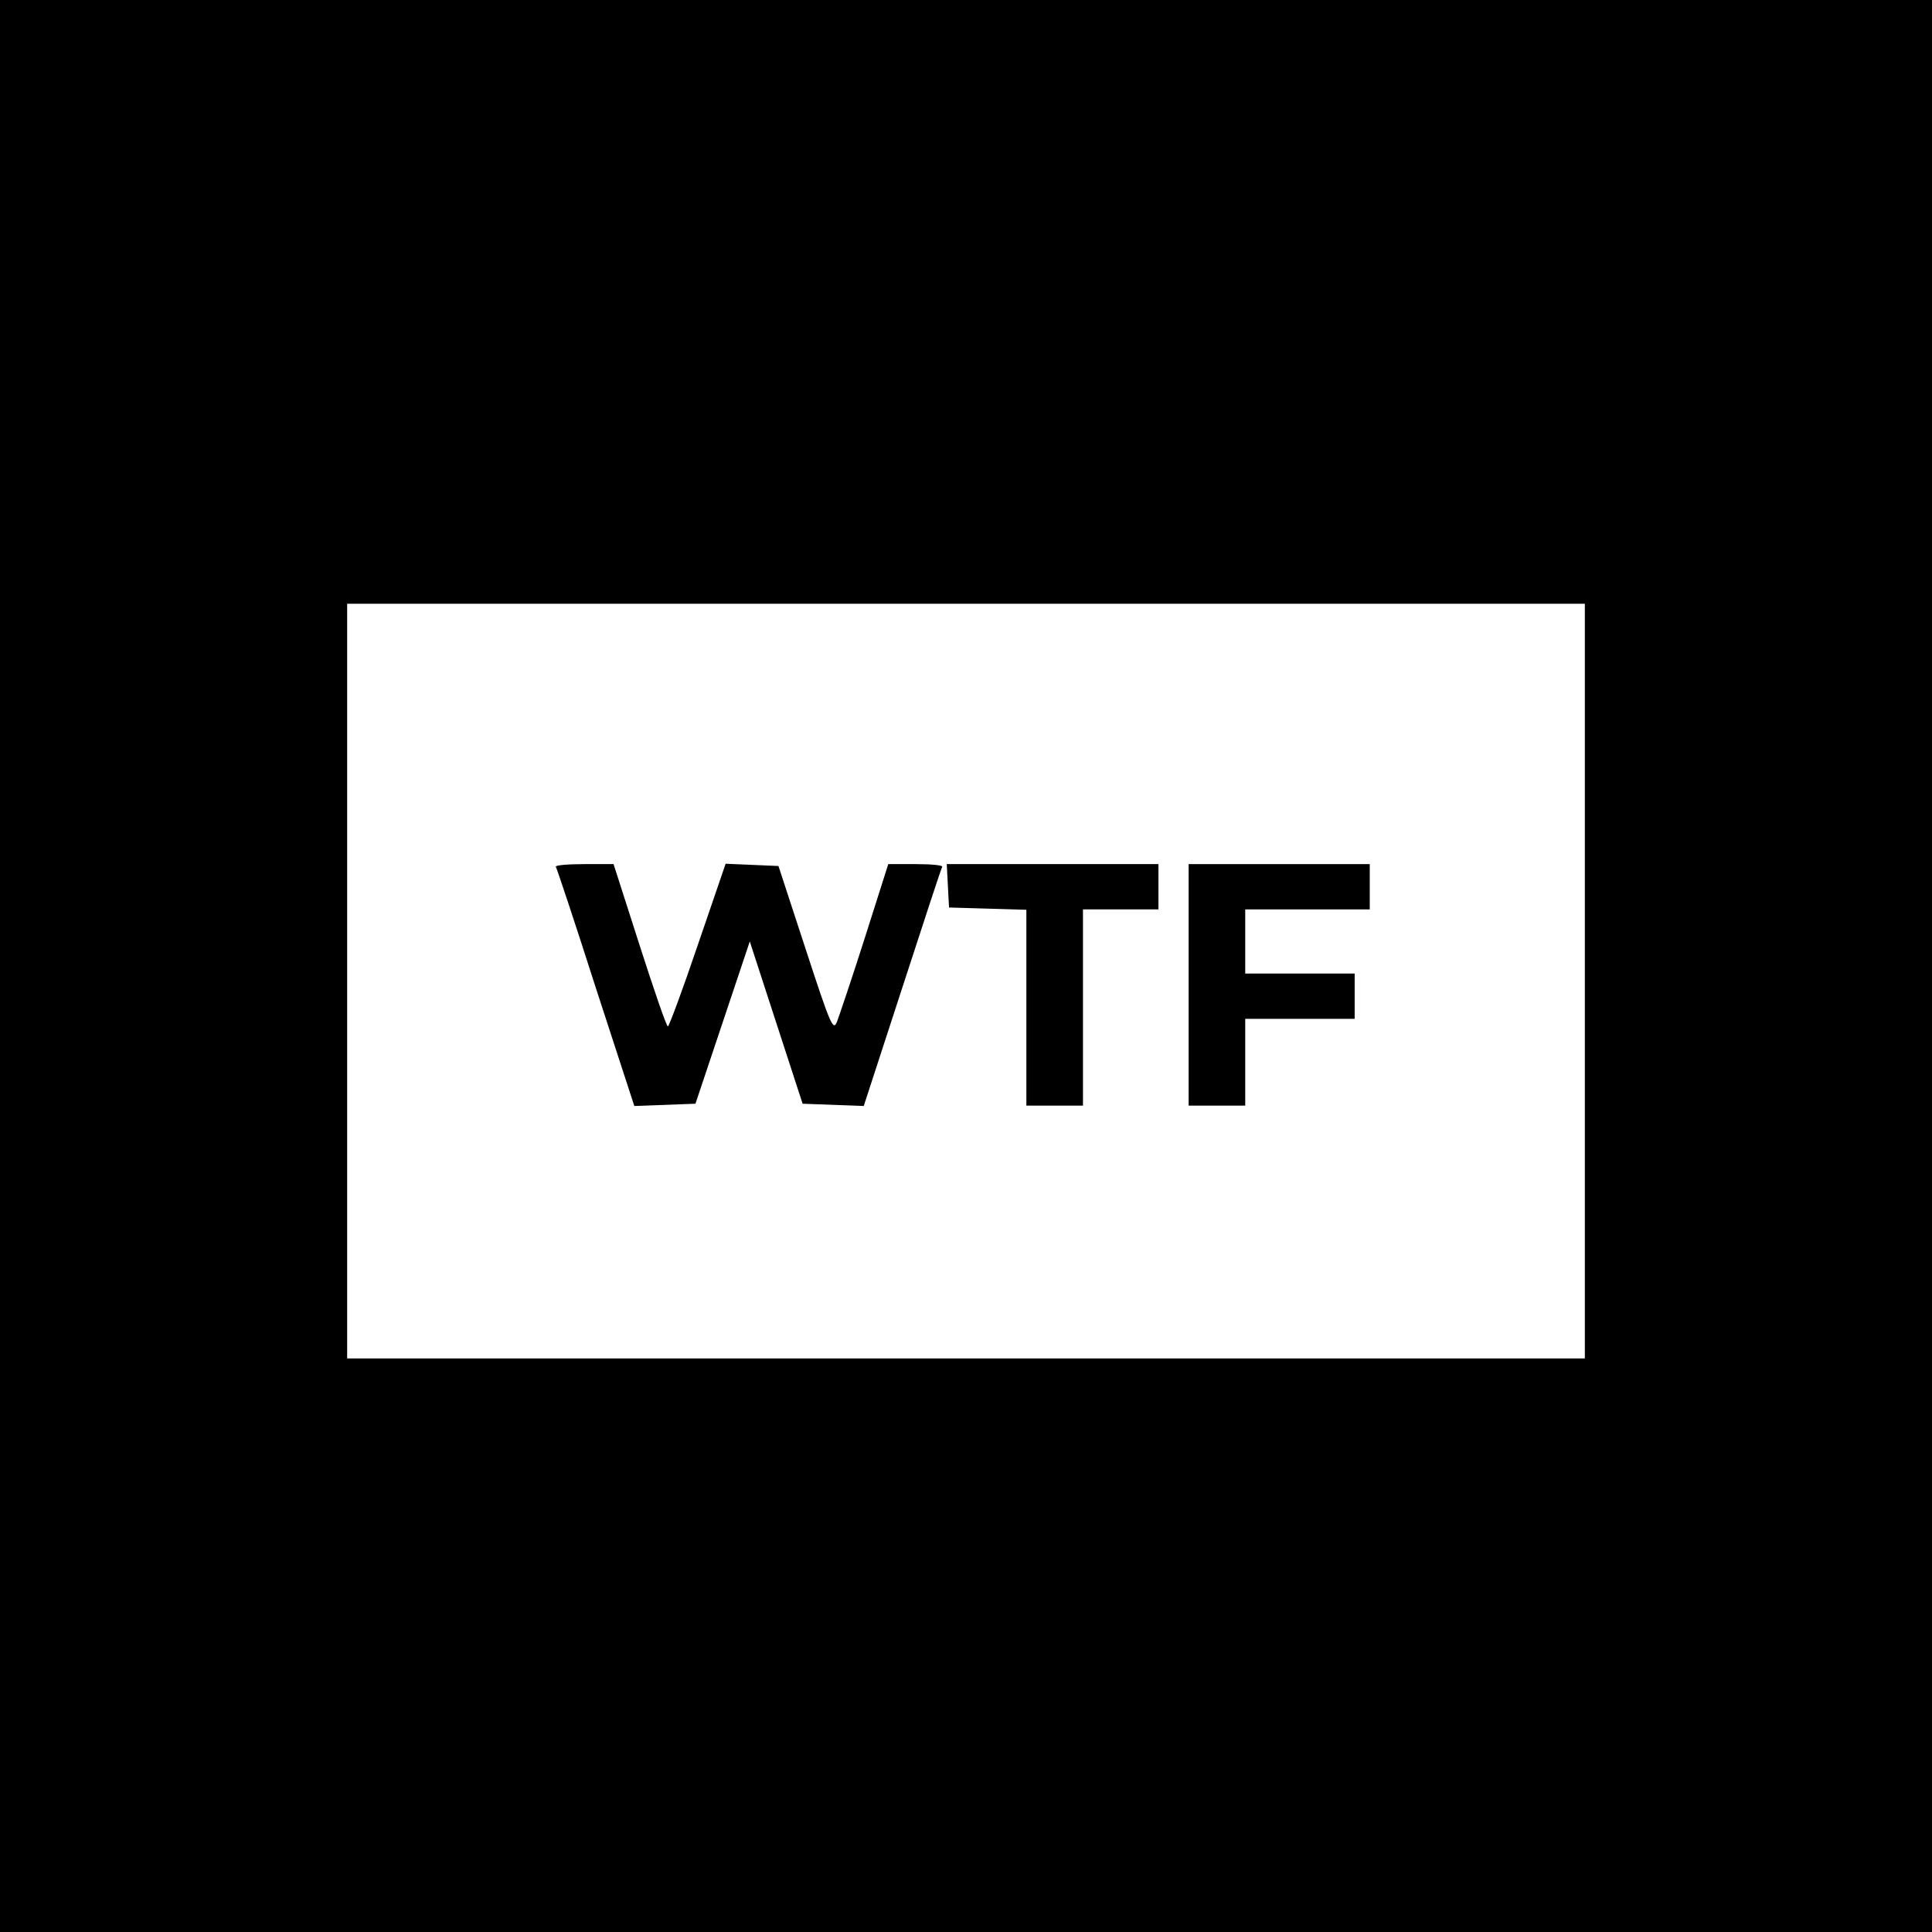
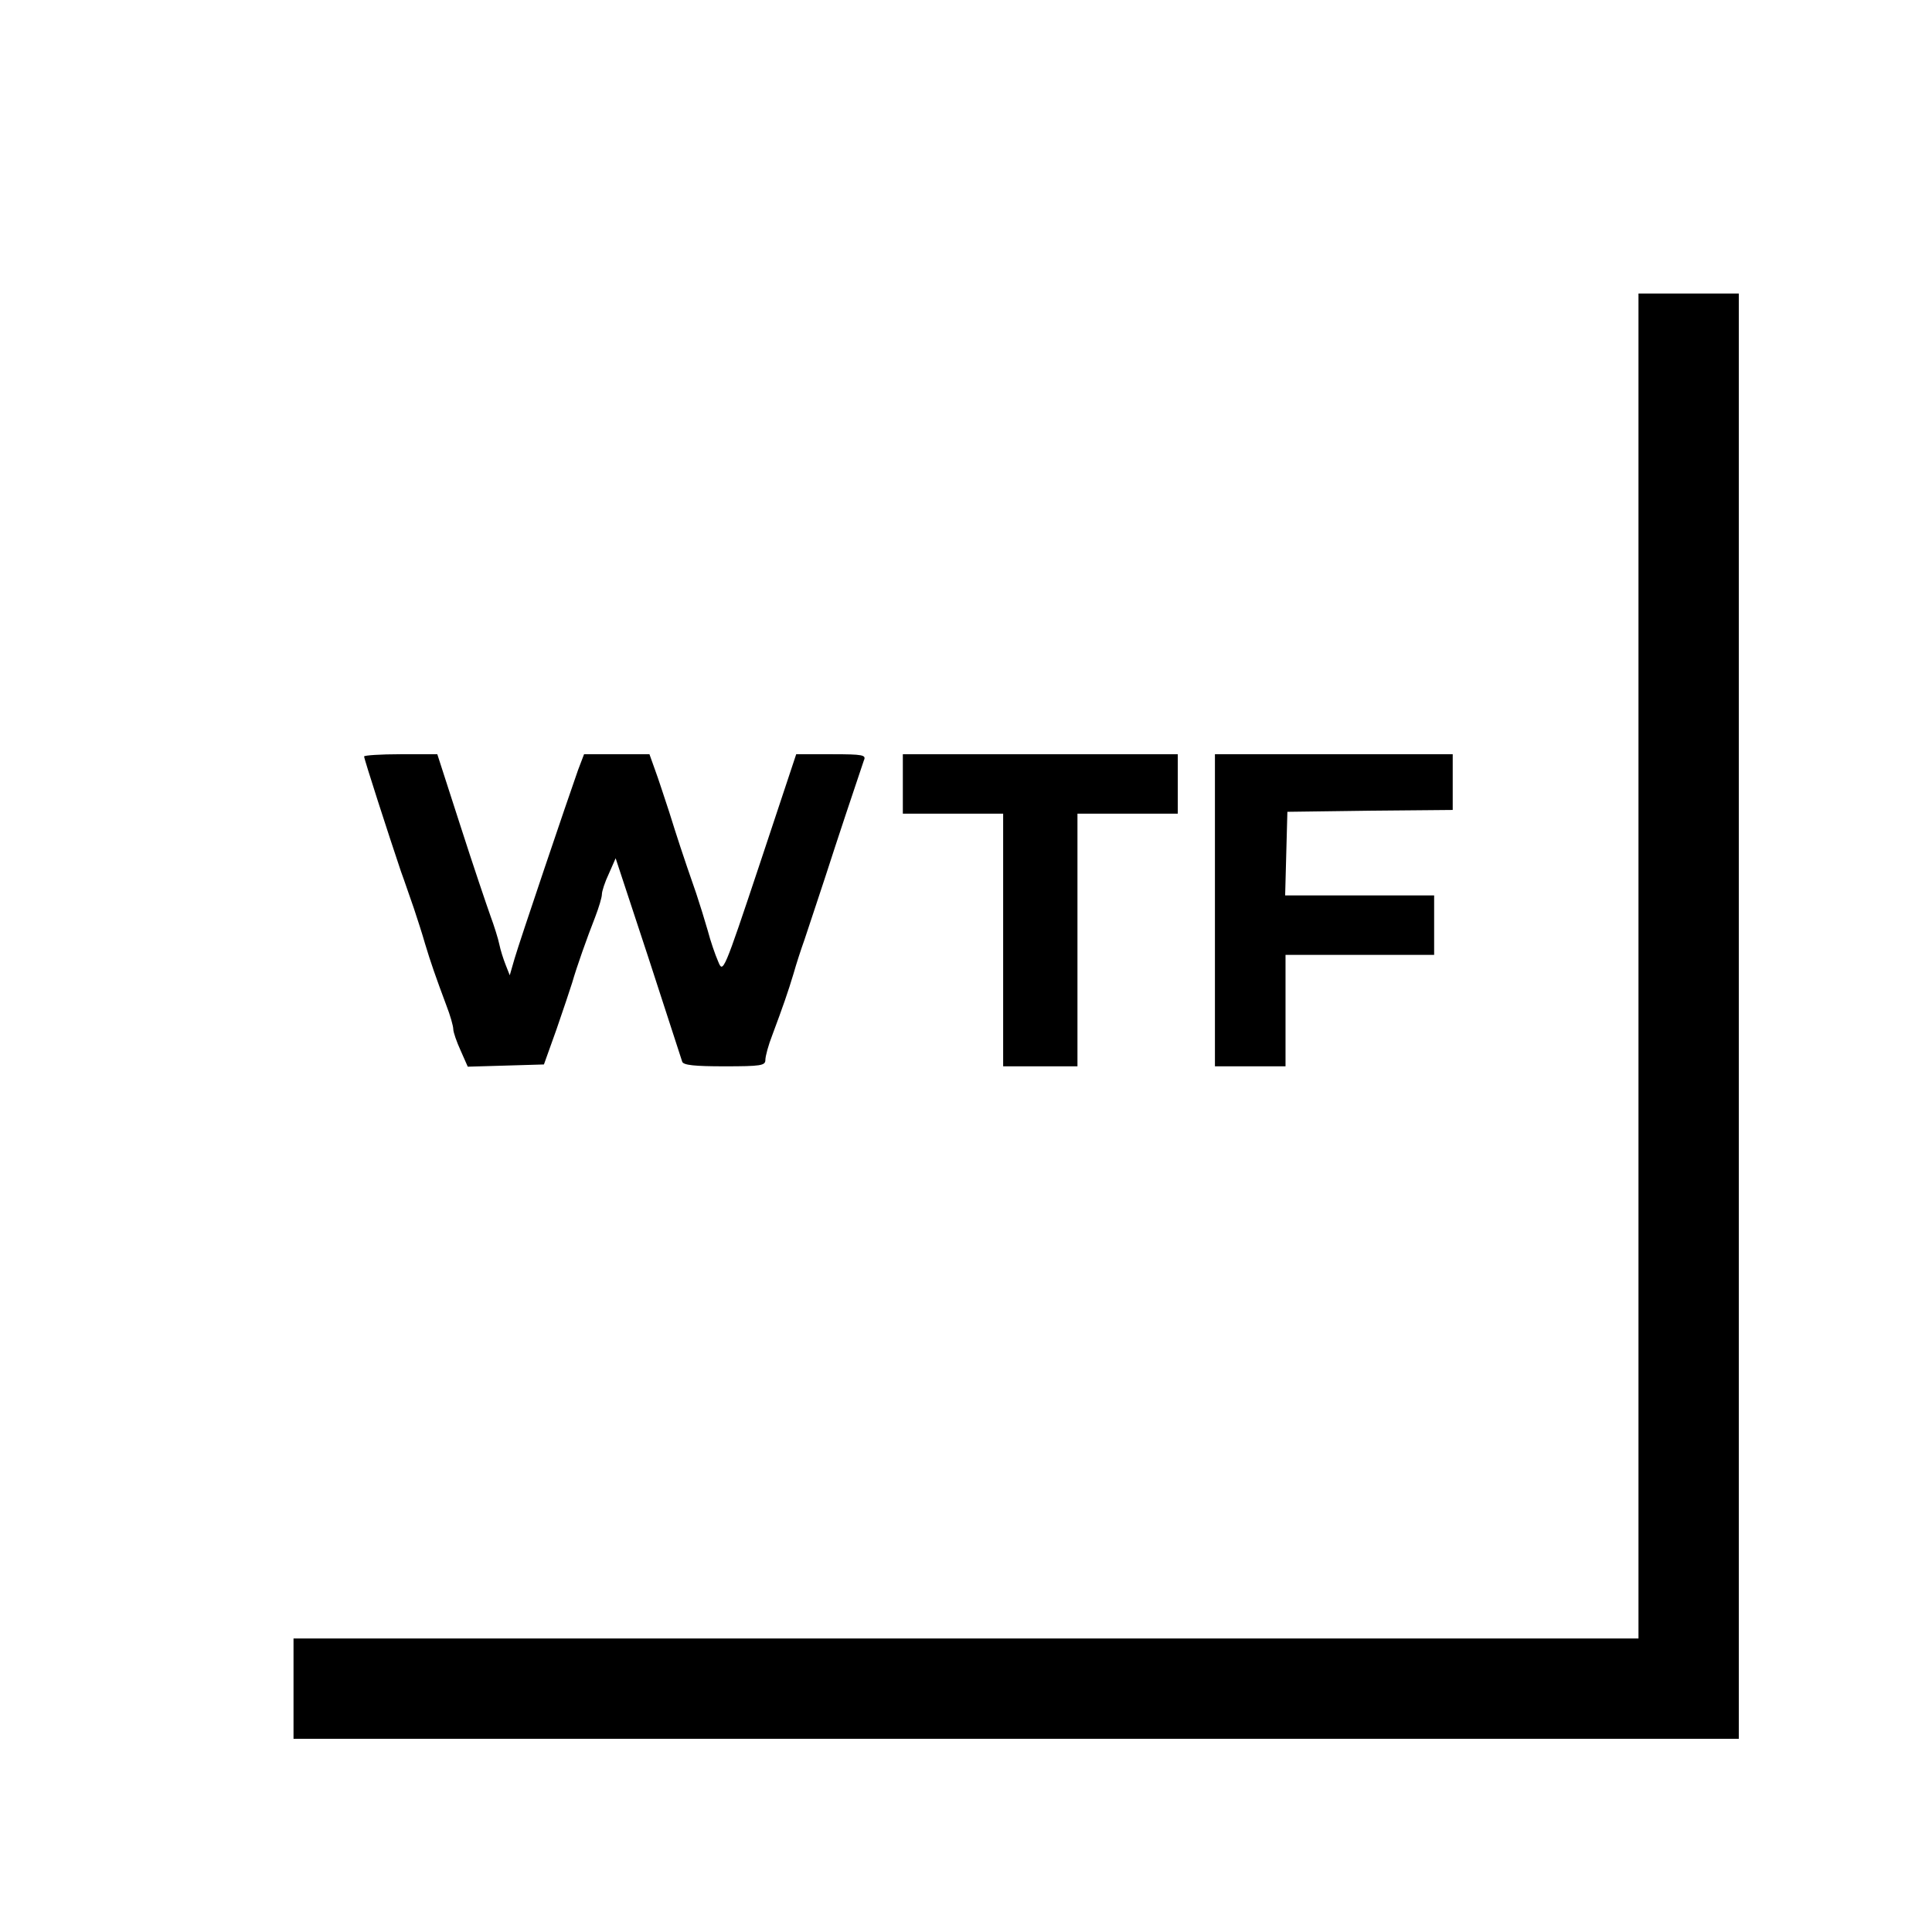
- <svg xmlns="http://www.w3.org/2000/svg" version="1.0" width="512pt" height="512pt" viewBox="0 0 512 512" preserveAspectRatio="xMidYMid meet">
-   <g transform="translate(0,512) scale(0.1,-0.1)" fill="#000000" stroke="none">
-     <path d="M0 2560 l0 -2560 2560 0 2560 0 0 2560 0 2560 -2560 0 -2560 0 0 -2560z m4200 -40 l0 -1000 -1640 0 -1640 0 0 1000 0 1000 1640 0 1640 0 0 -1000z" />
-     <path d="M1473 2823 c3 -5 51 -149 106 -321 l102 -313 81 3 81 3 72 215 72 215 70 -215 70 -215 81 -3 81 -3 102 313 c56 172 103 316 106 321 2 4 -29 7 -69 7 l-74 0 -62 -195 c-34 -107 -68 -207 -74 -223 -10 -25 -17 -9 -83 193 l-72 220 -70 3 -70 3 -74 -216 c-40 -118 -76 -215 -79 -215 -4 0 -37 97 -75 215 l-69 215 -78 0 c-44 0 -77 -3 -75 -7z" />
-     <path d="M2512 2773 l3 -58 103 -3 102 -3 0 -259 0 -260 75 0 75 0 0 260 0 260 100 0 100 0 0 60 0 60 -280 0 -281 0 3 -57z" />
-     <path d="M3150 2510 l0 -320 75 0 75 0 0 115 0 115 145 0 145 0 0 60 0 60 -145 0 -145 0 0 85 0 85 165 0 165 0 0 60 0 60 -240 0 -240 0 0 -320z" />
+ <svg xmlns="http://www.w3.org/2000/svg" version="1.0" width="520pt" height="520pt" viewBox="0 0 520 520" preserveAspectRatio="xMidYMid meet">
+   <g transform="translate(0,520) scale(0.1,-0.1)" fill="#000000" stroke="none">
+     <path d="M4410 2600 l0 -1810 -1810 0 -1810 0 0 -135 0 -135 1945 0 1945 0 0 1945 0 1945 -135 0 -135 0 0 -1810z" />
+     <path d="M980 3164 c0 -7 66 -211 99 -309 10 -27 25 -72 35 -100 9 -27 23 -70 30 -95 15 -50 29 -90 57 -165 11 -28 19 -57 19 -65 0 -8 9 -34 20 -58 l19 -43 103 3 102 3 34 95 c18 52 37 109 42 125 12 42 40 121 62 177 10 26 18 53 18 61 0 8 8 33 19 56 l18 41 88 -267 c48 -148 89 -274 91 -280 2 -10 34 -13 114 -13 98 0 110 2 110 17 0 10 8 40 19 68 28 75 42 115 57 165 7 25 20 65 29 90 8 25 47 140 84 255 38 116 73 218 76 228 7 15 -1 17 -87 17 l-95 0 -98 -295 c-98 -294 -99 -295 -112 -263 -8 18 -21 56 -28 83 -8 28 -22 73 -31 100 -38 109 -52 153 -73 220 -13 39 -29 89 -38 113 l-15 42 -88 0 -88 0 -16 -42 c-29 -82 -158 -463 -171 -508 l-13 -45 -11 28 c-6 15 -14 40 -17 55 -3 15 -14 50 -24 77 -10 28 -47 137 -81 243 l-62 192 -99 0 c-54 0 -98 -3 -98 -6z" />
+     <path d="M2430 3090 l0 -80 135 0 135 0 0 -340 0 -340 100 0 100 0 0 340 0 340 135 0 135 0 0 80 0 80 -370 0 -370 0 0 -80z" />
+     <path d="M3270 2750 l0 -420 95 0 95 0 0 150 0 150 200 0 200 0 0 80 0 80 -200 0 -201 0 3 113 3 112 223 3 222 2 0 75 0 75 -320 0 -320 0 0 -420z" />
  </g>
</svg>
